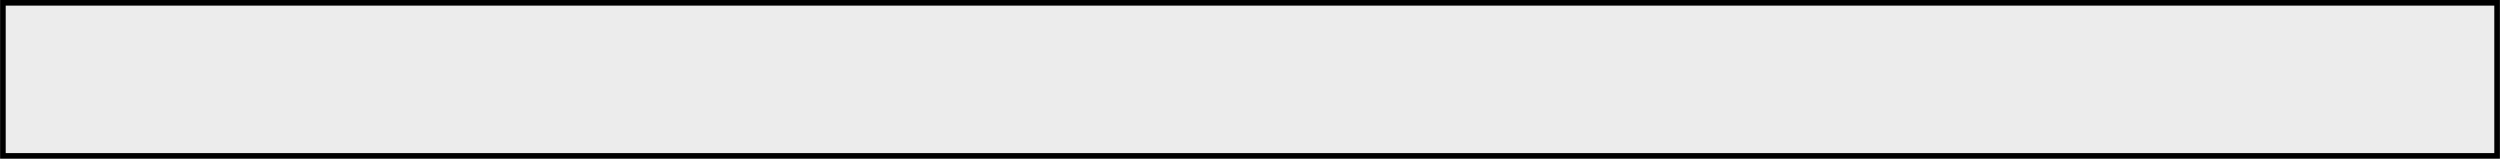
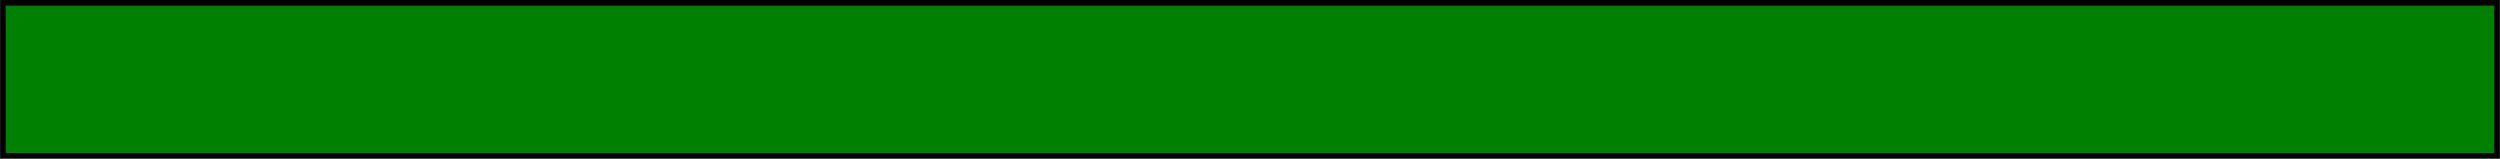
<svg xmlns="http://www.w3.org/2000/svg" width="315" height="20" viewBox="0 0 83.344 5.292" version="1.1" id="svg1685">
  <defs id="defs1679" />
  <g id="layer1" transform="translate(0,-291.7083)">
-     <rect style="fill:#ececec;fill-opacity:1;stroke:#000000;stroke-width:0.187;stroke-opacity:1" id="rect1346-8-8" width="83.156" height="5.104" x="0.094" y="291.802" />
+     <rect style="fill:#008000;fill-opacity:1;stroke:#000000;stroke-width:0.187;stroke-opacity:1" id="rect1346-8-8" width="83.156" height="5.104" x="0.094" y="291.802" />
  </g>
</svg>
